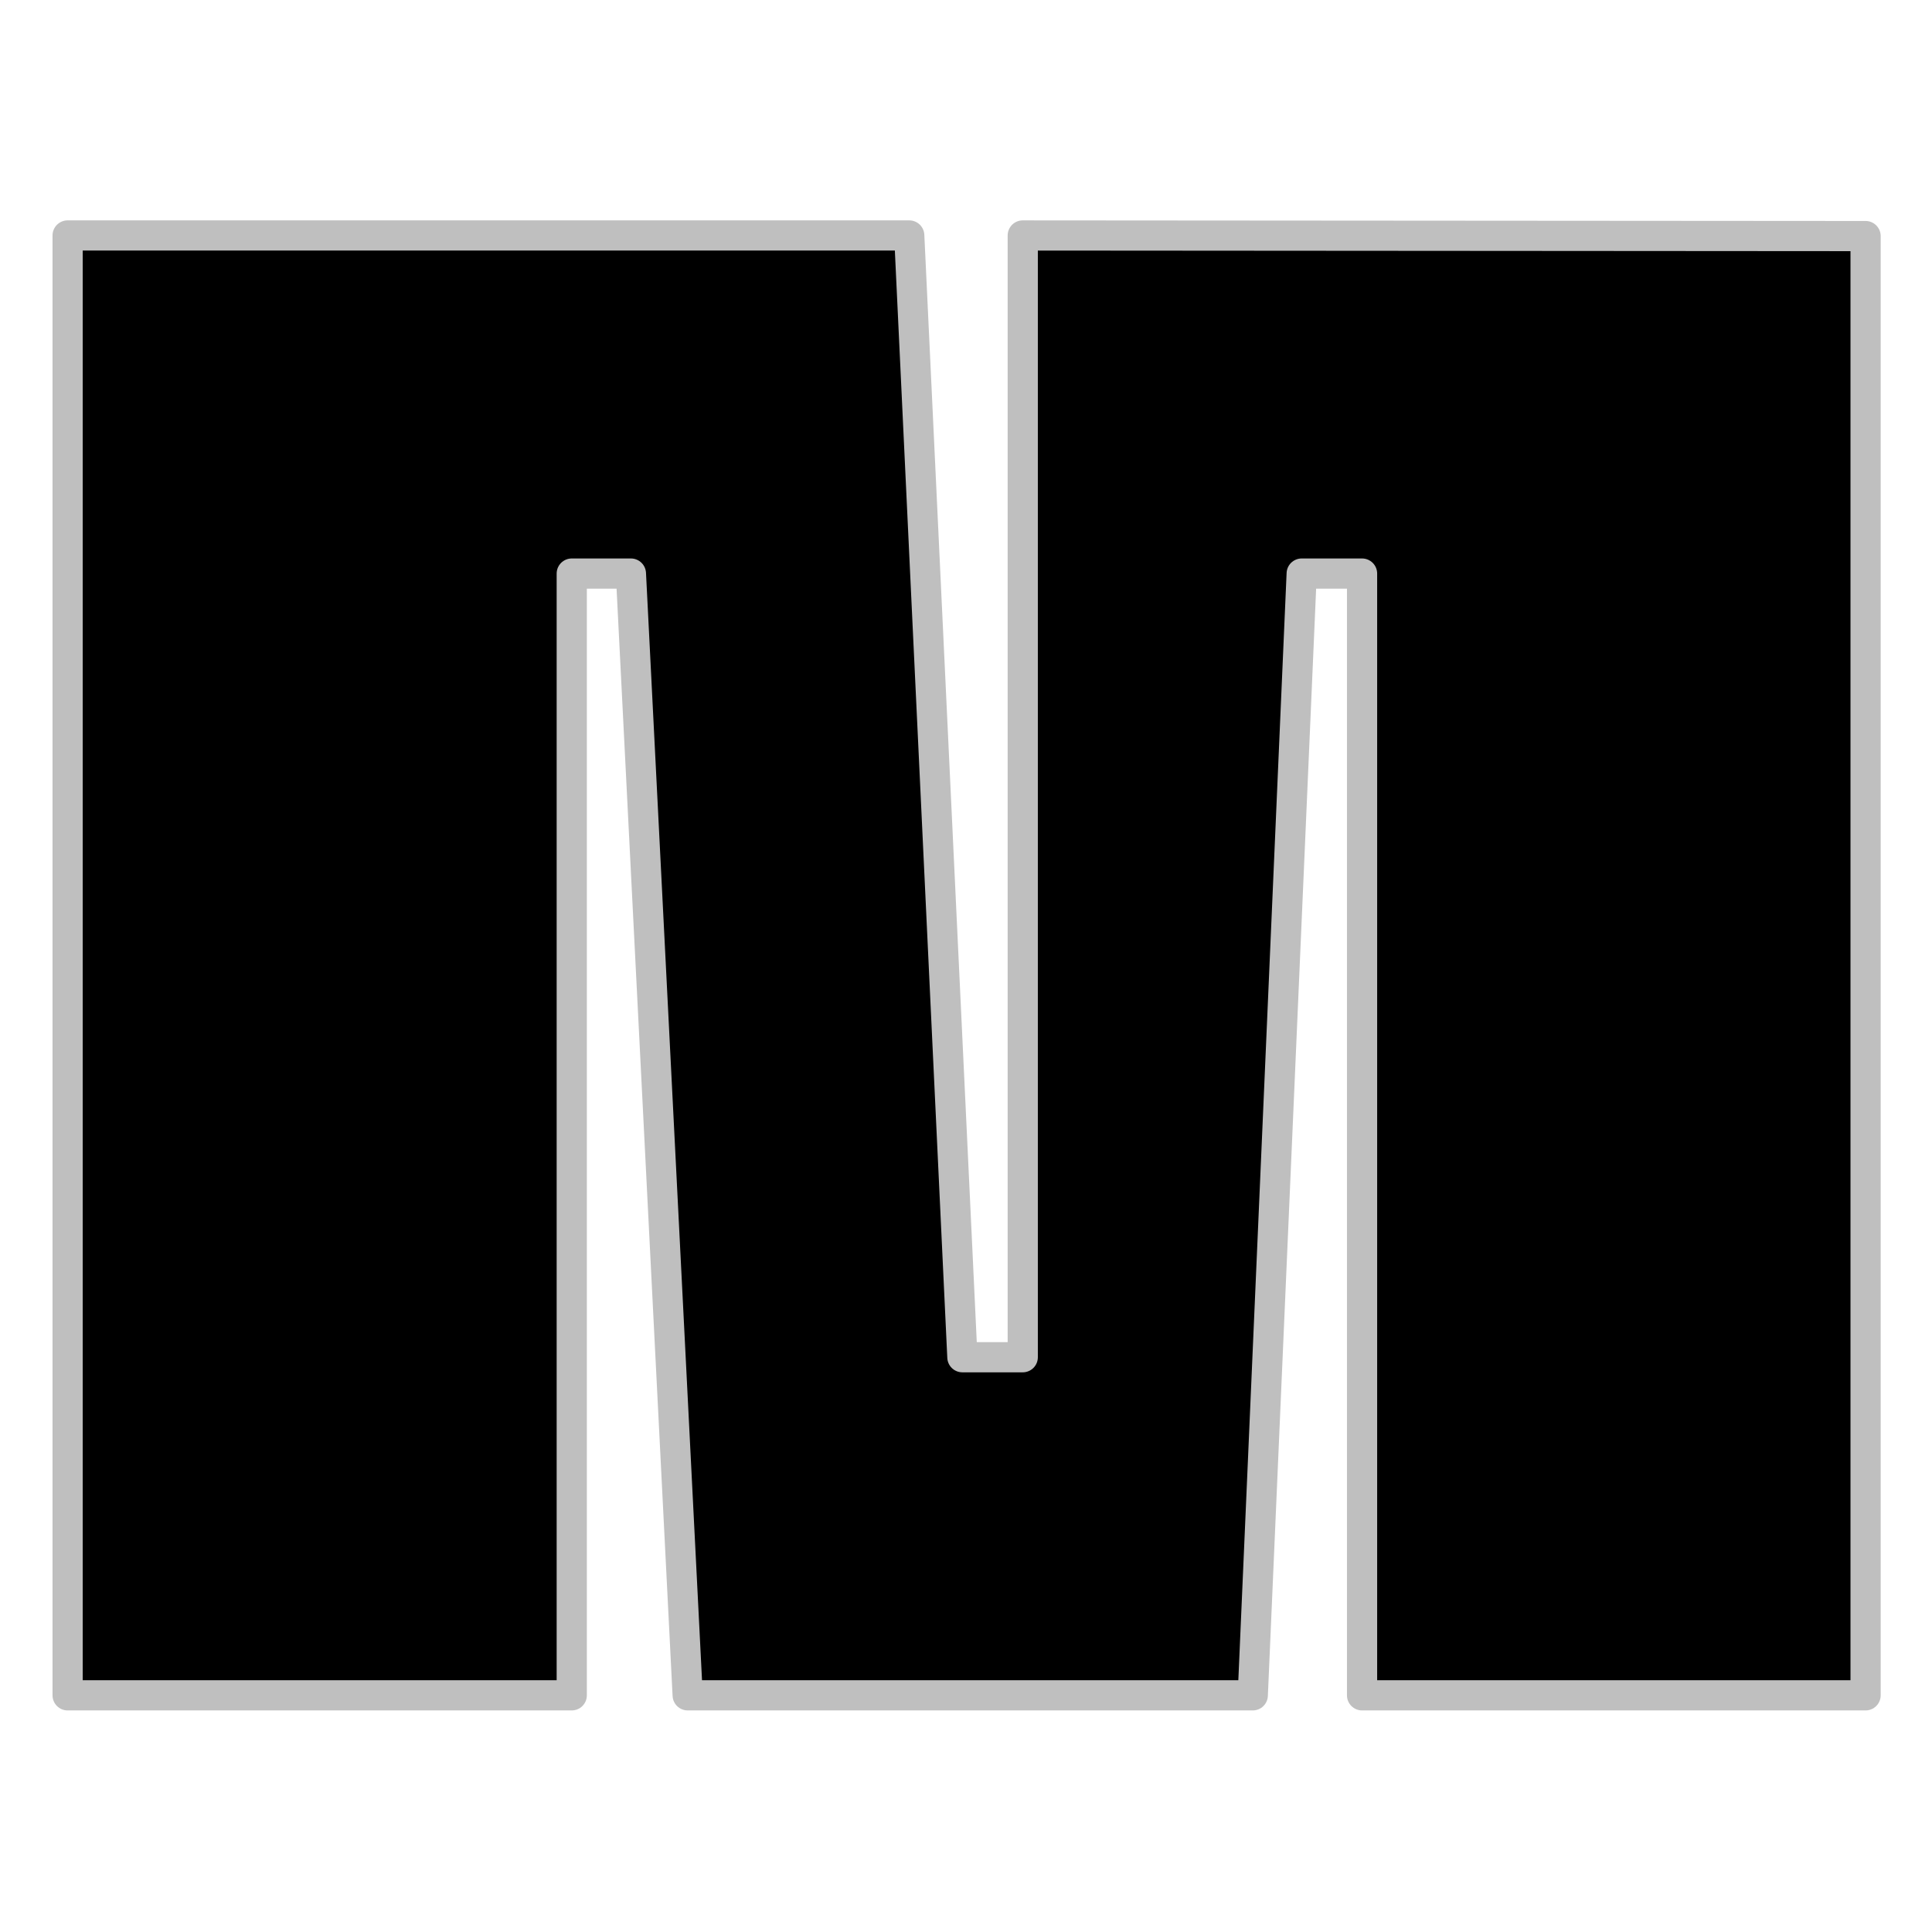
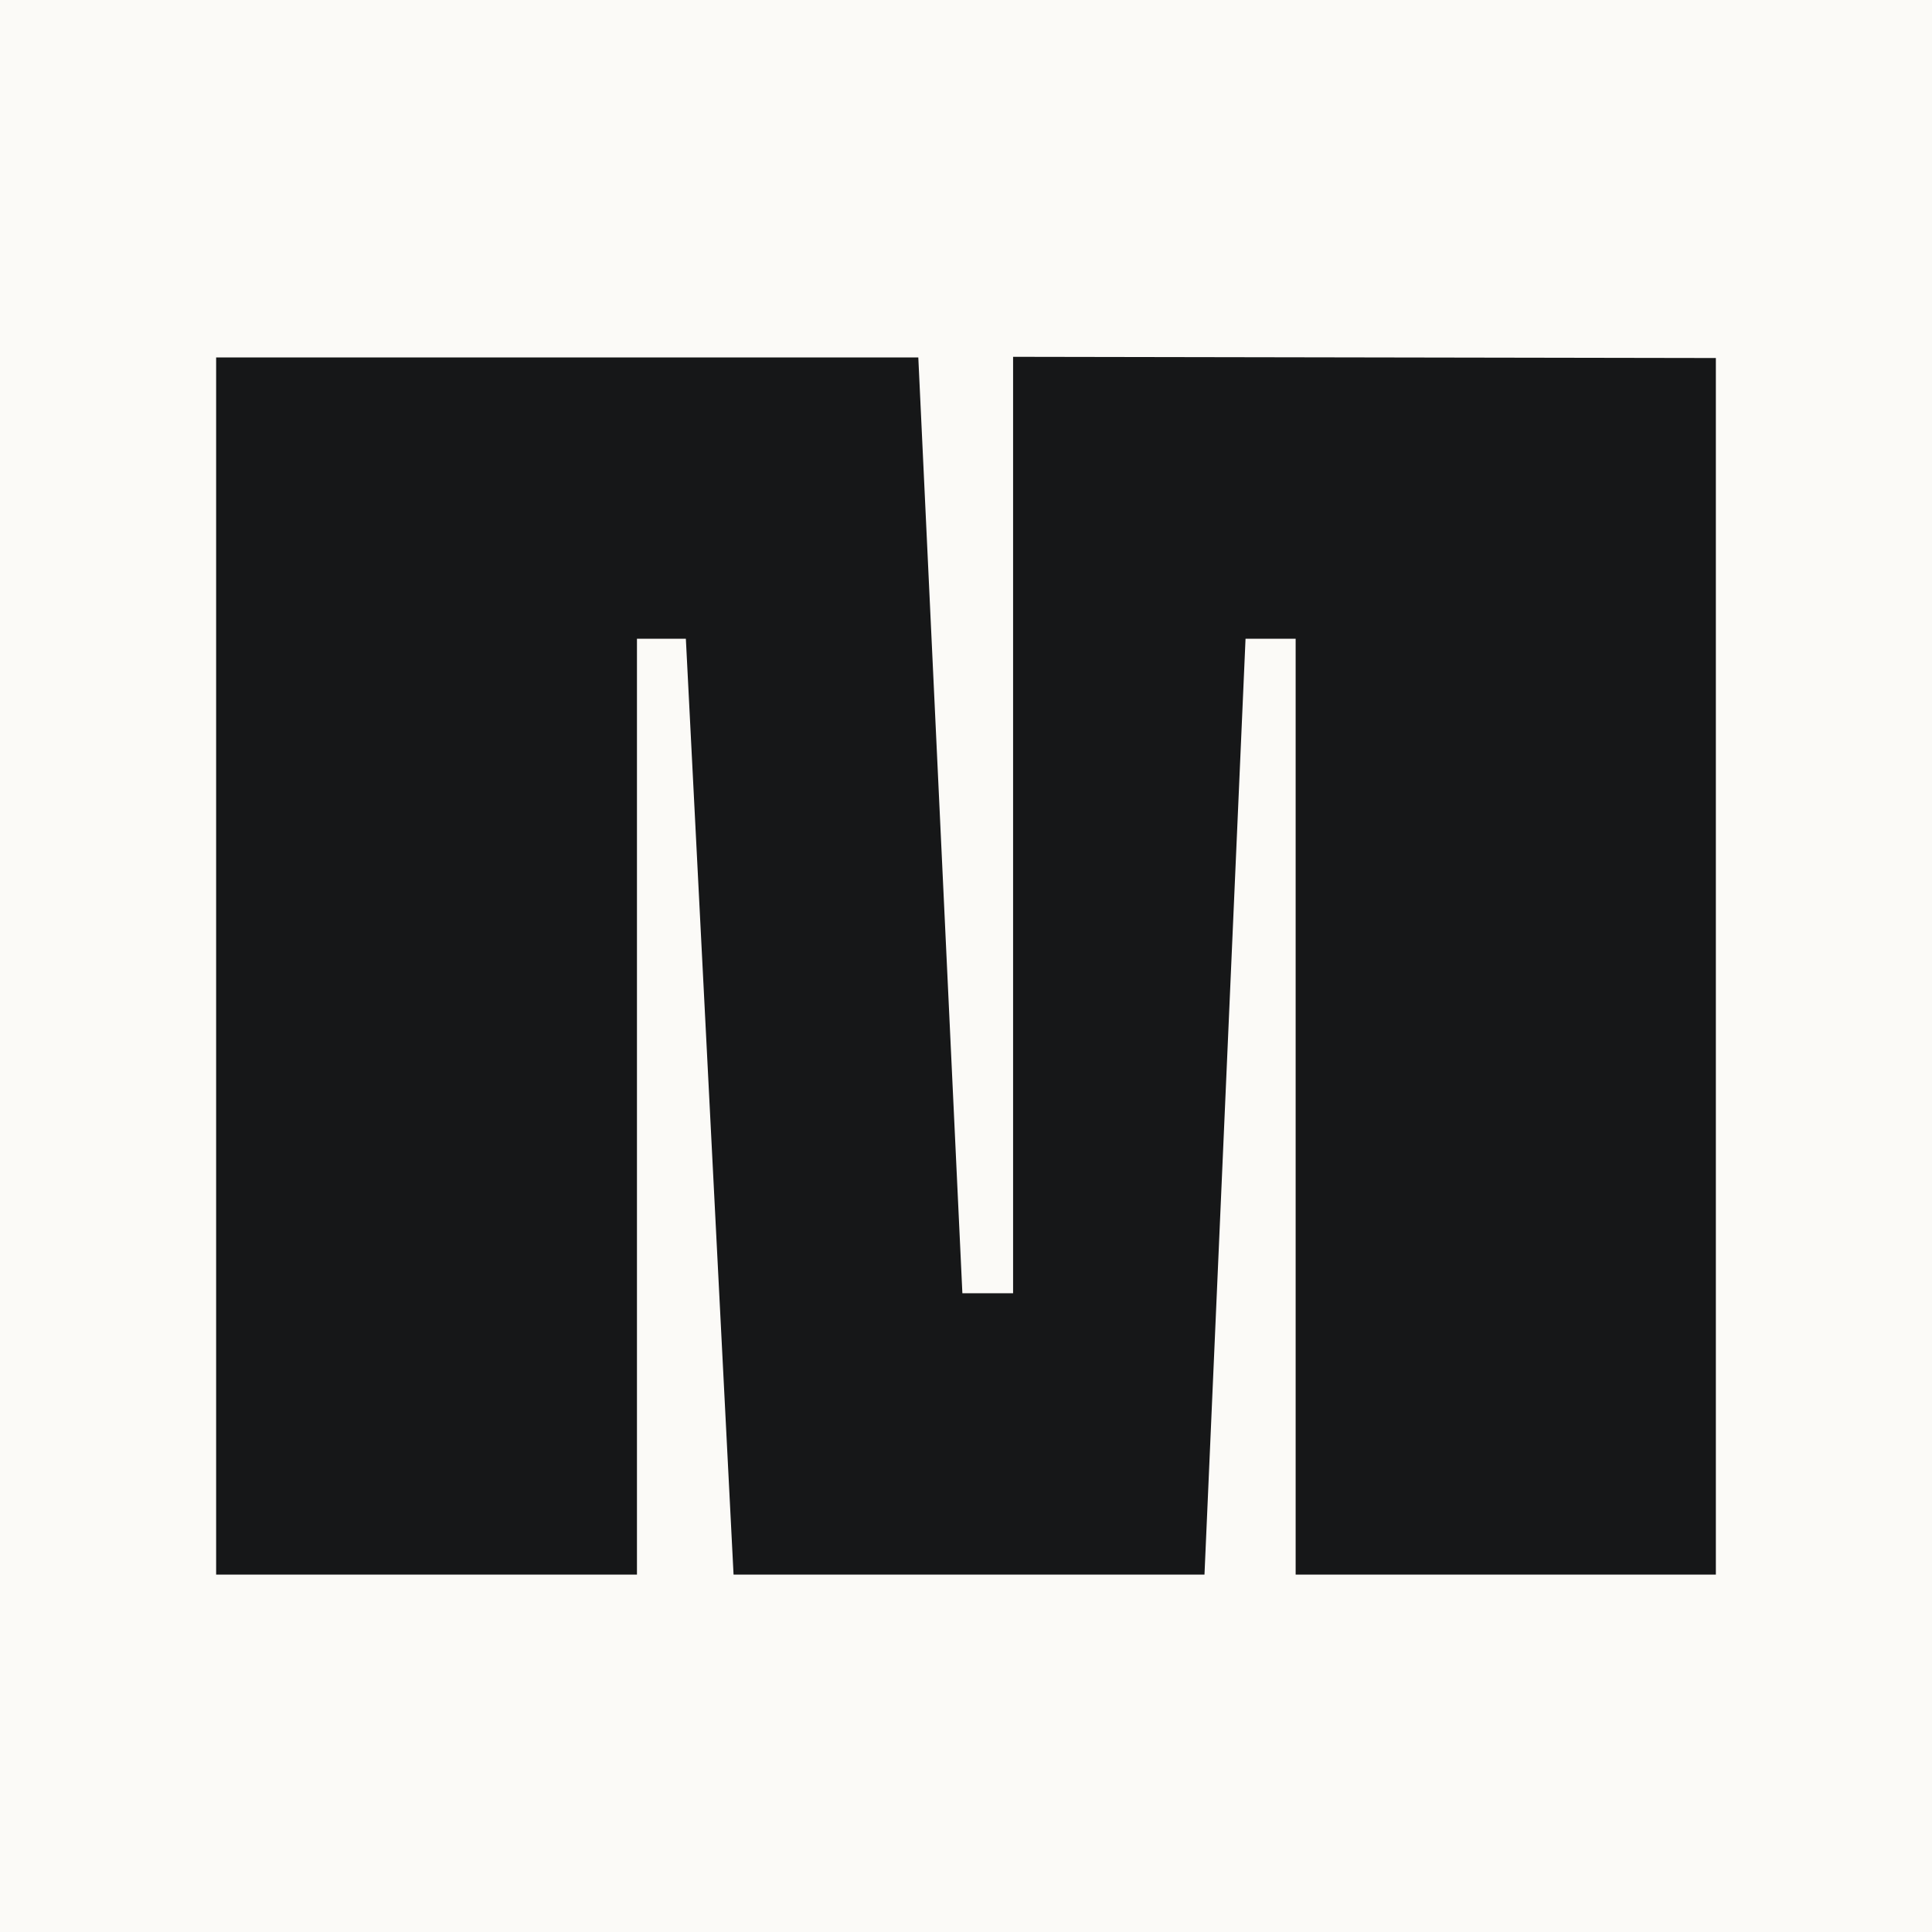
- <svg xmlns="http://www.w3.org/2000/svg" viewBox="0 0 32 32" stroke-linejoin="round" stroke-miterlimit="2">
-   <path d="M30.9 3.91v24.17h-8.34V9.5h-1l-.81 18.58h-9.36L10.45 9.5h-.98v18.58H1.12V3.9h13.94l.88 18.58h1V3.9z" stroke="#bfbfbf" stroke-width=".5" />
+ <svg xmlns="http://www.w3.org/2000/svg" viewBox="0 0 32 32">
+   <path fill="#FBFAF7" d="M0 0h32v32H0z" />
+   <path d="M28.42 5.93v20.15h-6.96v-15.5h-.83l-.68 15.5h-7.8l-.79-15.5h-.81v15.5H3.58V5.92h11.63l.73 15.5h.84V5.91z" fill="#161718" />
</svg>
